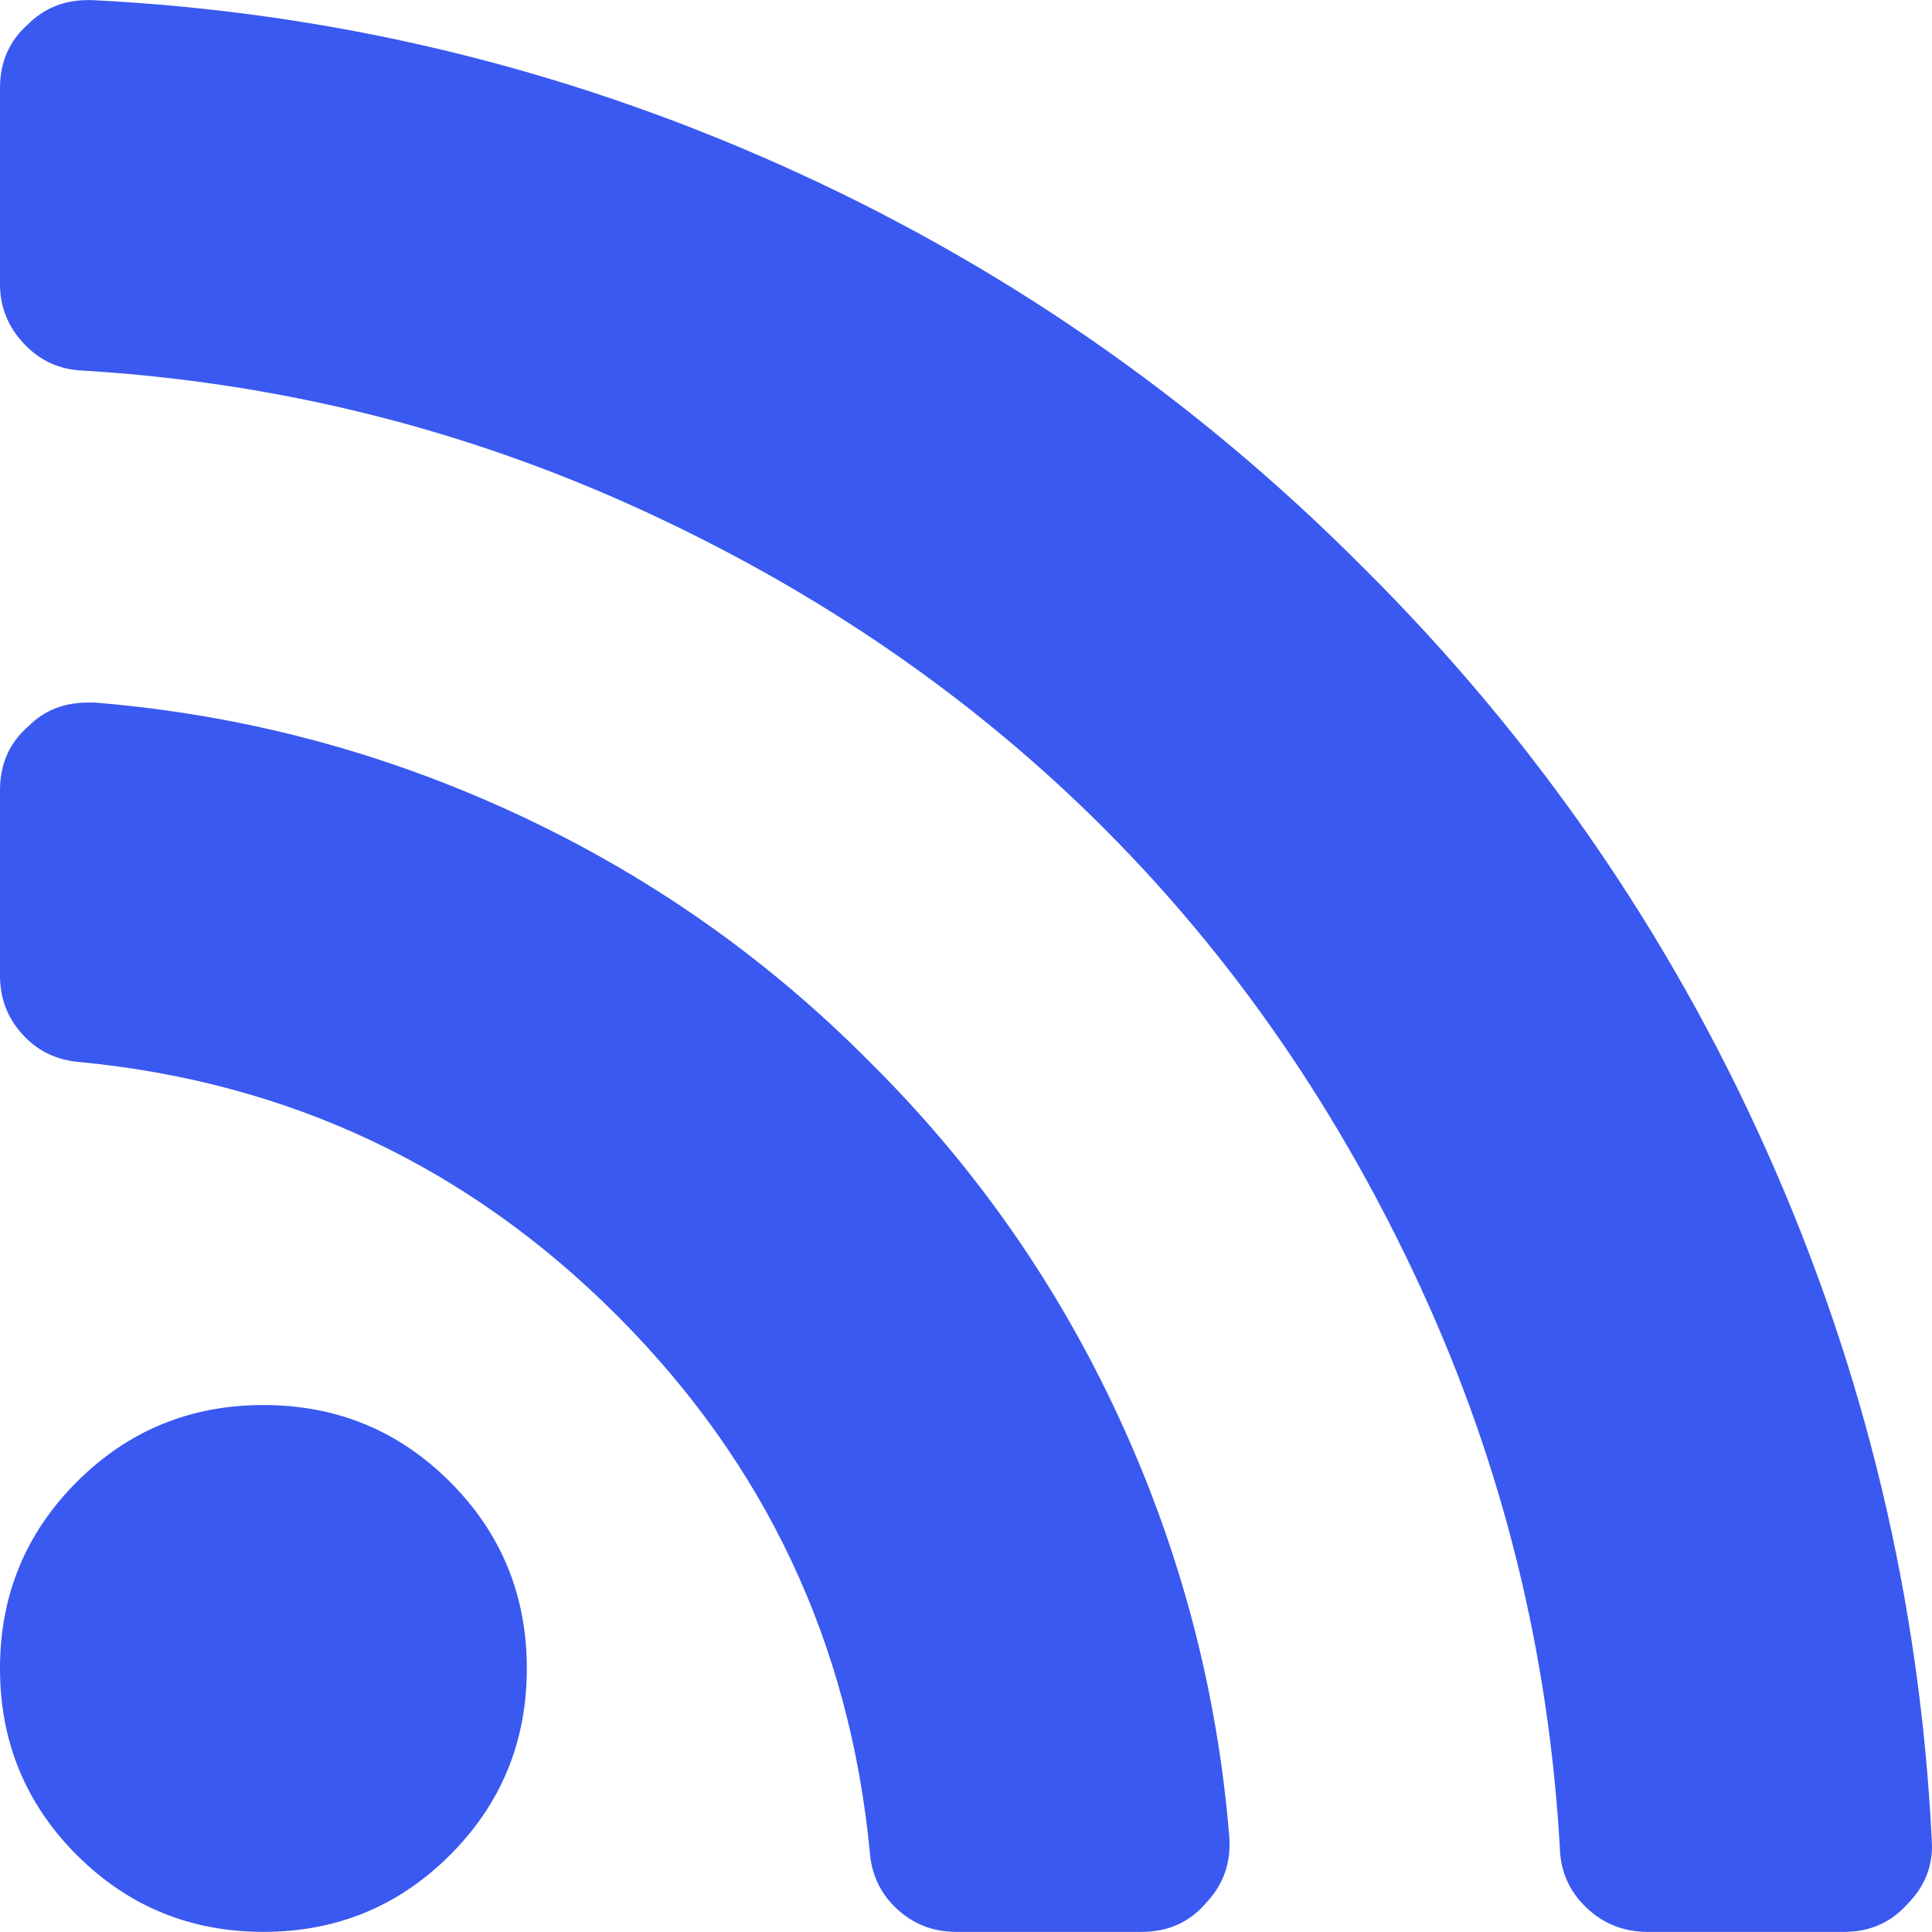
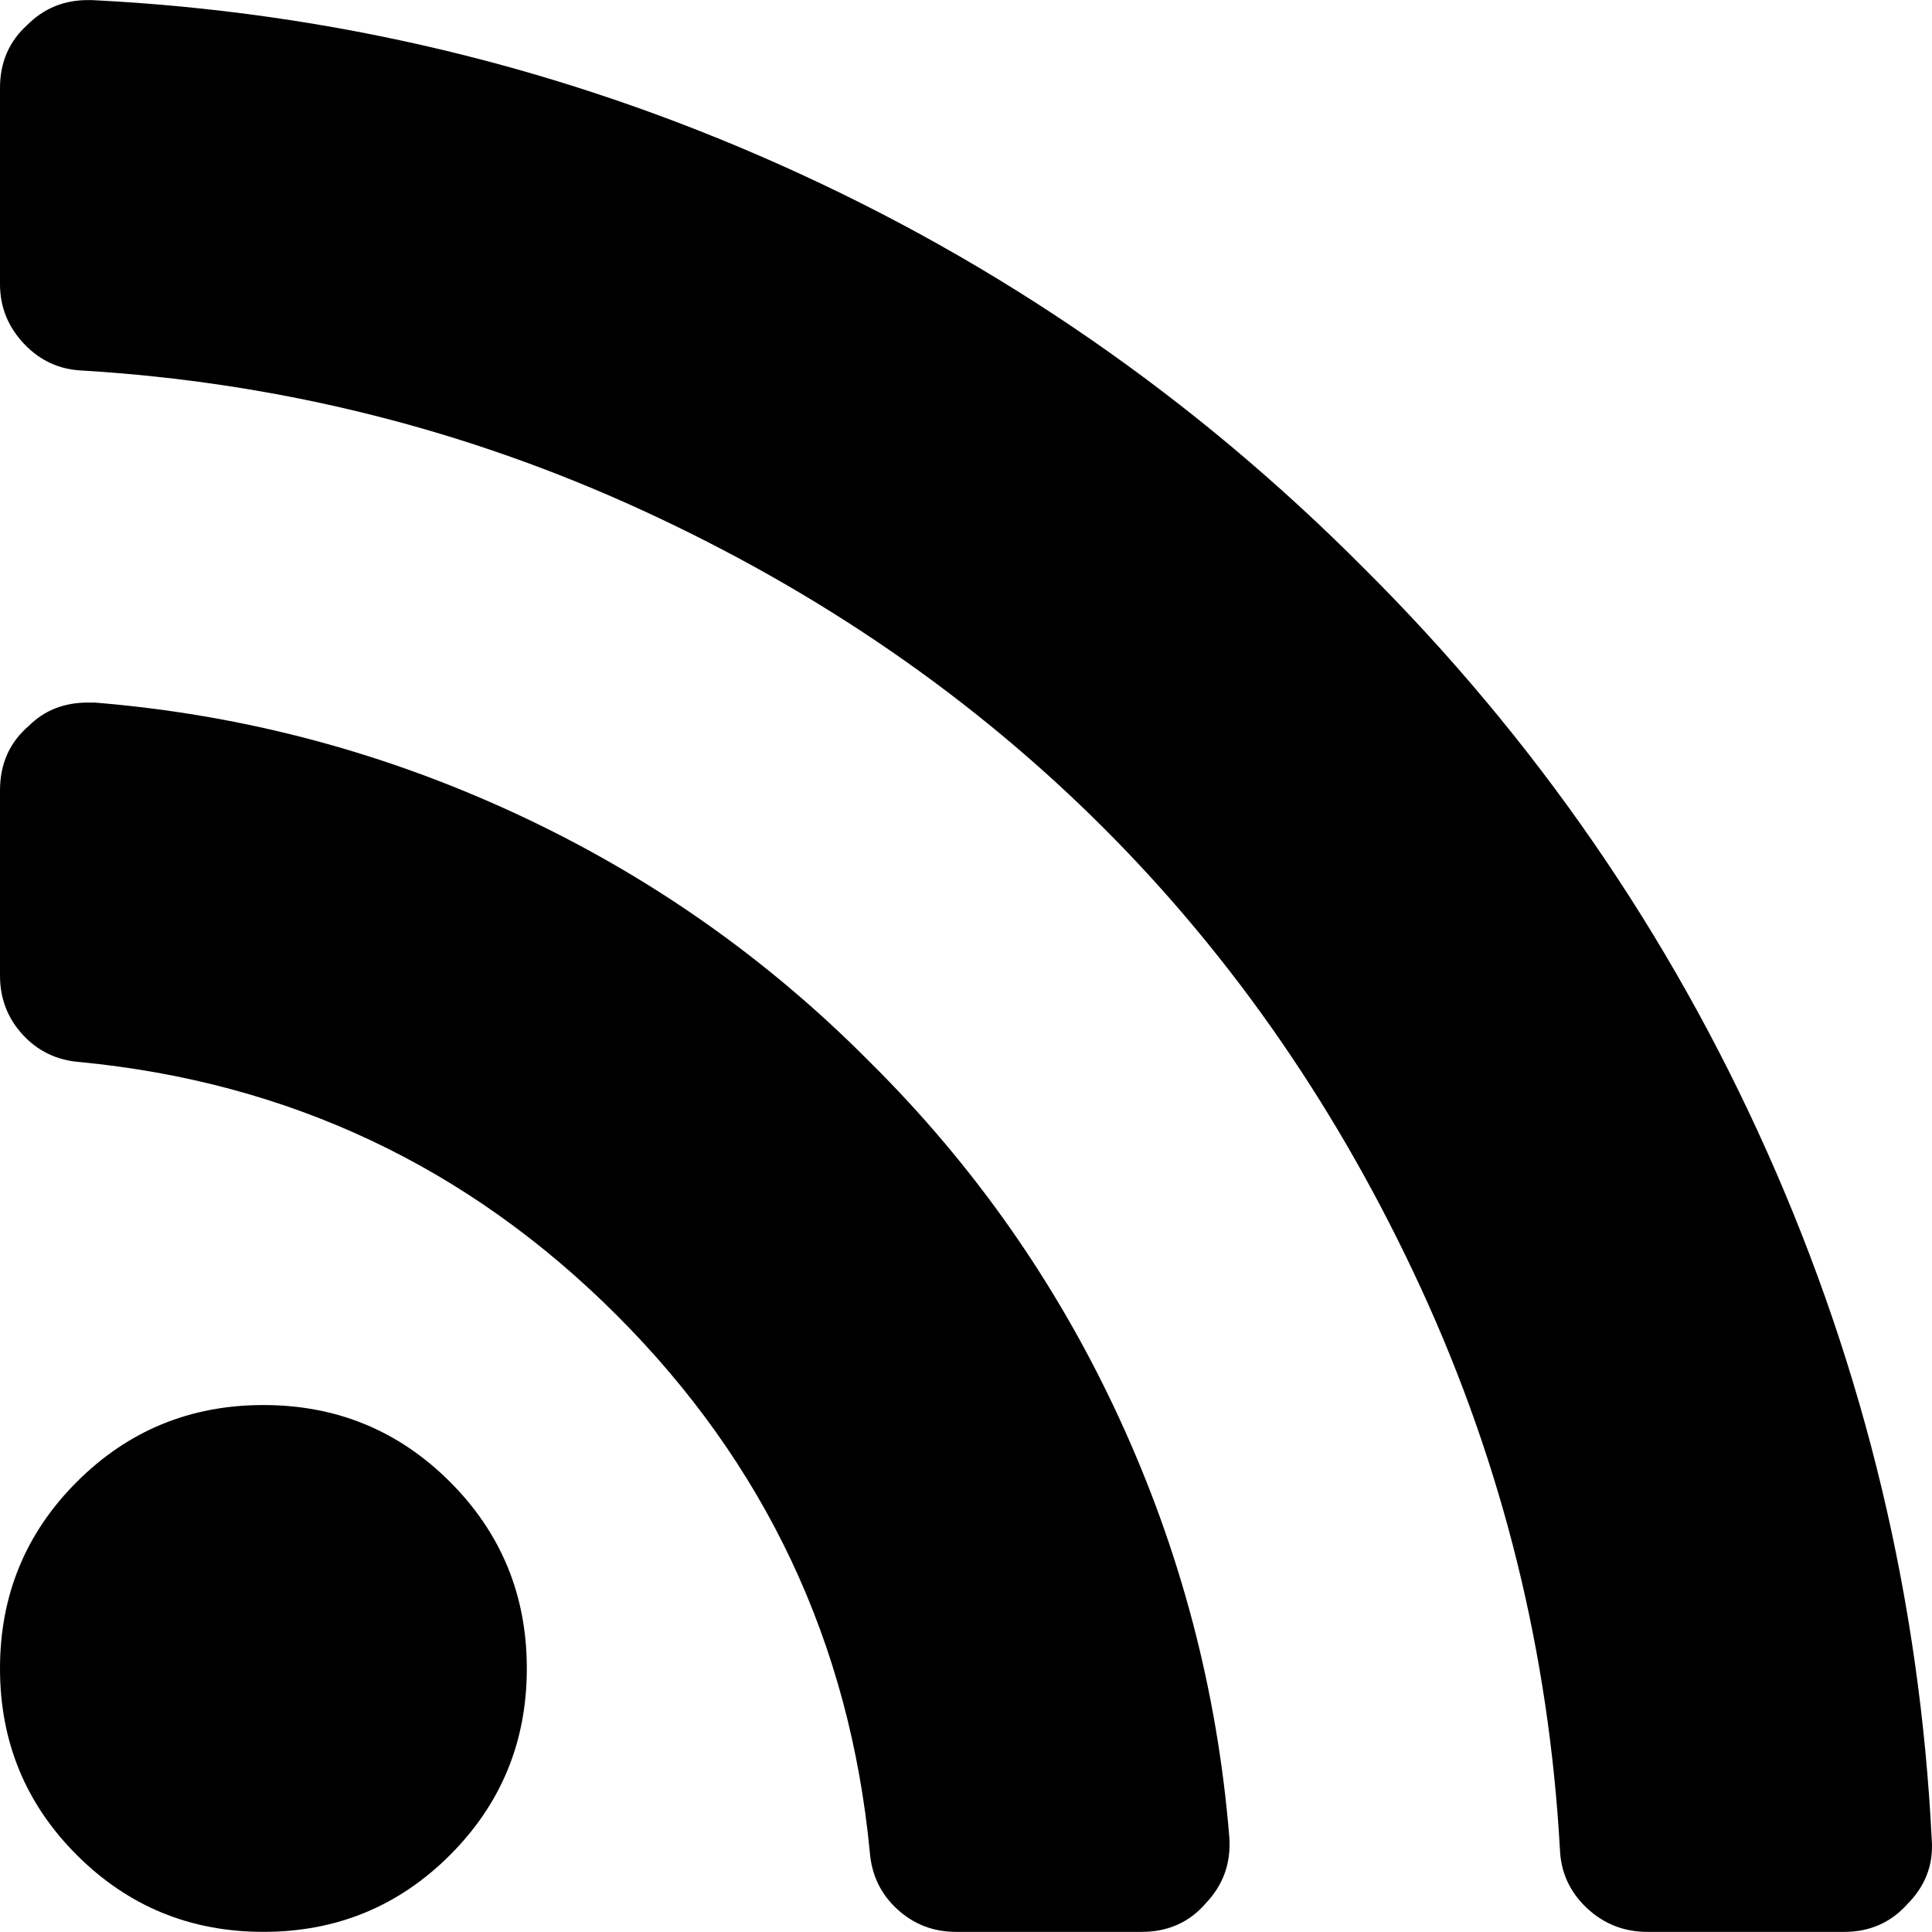
- <svg xmlns="http://www.w3.org/2000/svg" version="1.1" id="Capa_1" x="0px" y="0px" width="512px" height="512px" viewBox="0 0 402.041 402.04" style="enable-background:new 0 0 402.041 402.04;" xml:space="preserve">
+ <svg xmlns="http://www.w3.org/2000/svg" version="1.1" width="{{ .width }}" height="{{ .height }}" viewBox="0 0 402.041 402.04" style="enable-background:new 0 0 402.041 402.04;" xml:space="preserve">
  <g>
    <g>
-       <path d="M54.816,292.382c-15.229,0-28.169,5.331-38.831,15.988C5.33,319.026,0,331.969,0,347.197    c0,15.232,5.325,28.172,15.985,38.828c10.662,10.657,23.606,15.988,38.831,15.988c15.227,0,28.168-5.331,38.828-15.988    c10.656-10.656,15.986-23.596,15.986-38.828c0-15.229-5.33-28.171-15.986-38.827C82.987,297.713,70.046,292.382,54.816,292.382z" fill="#3a59f0" />
-       <path d="M181.01,221.002c-21.51-21.698-46.158-38.97-73.948-51.816c-27.79-12.85-56.914-20.511-87.366-22.985h-1.425    c-4.949,0-9.042,1.619-12.275,4.854C1.997,154.477,0,158.953,0,164.472v38.543c0,4.757,1.569,8.85,4.708,12.279    c3.14,3.429,7.089,5.332,11.848,5.708c43.586,4.189,80.845,21.752,111.773,52.678c30.93,30.926,48.49,68.187,52.677,111.771    c0.382,4.764,2.284,8.712,5.712,11.847c3.427,3.148,7.517,4.72,12.275,4.72h38.545c5.517,0,9.989-1.995,13.415-5.996    c3.621-3.812,5.236-8.381,4.863-13.709c-2.478-30.447-10.14-59.573-22.987-87.361C219.983,267.16,202.708,242.514,181.01,221.002z    " fill="#3a59f0" />
-       <path d="M367.728,239.701c-20.365-45.585-48.345-86.078-83.936-121.482c-35.405-35.594-75.896-63.572-121.485-83.939    C116.723,13.917,68.996,2.494,19.126,0.02h-0.855c-4.949,0-9.136,1.713-12.563,5.14C1.903,8.583,0,12.964,0,18.294v40.825    c0,4.76,1.667,8.897,4.996,12.419c3.33,3.523,7.373,5.376,12.132,5.57c40.924,2.478,79.799,12.188,116.63,29.127    c36.83,16.94,68.806,38.972,95.93,66.09c27.118,27.123,49.149,59.101,66.089,95.931c16.94,36.836,26.557,75.705,28.839,116.627    c0.195,4.764,2.046,8.809,5.564,12.139c3.524,3.329,7.762,4.999,12.71,4.999h40.823c5.331,0,9.701-1.902,13.134-5.715    c3.809-3.806,5.517-8.274,5.144-13.415C399.52,333.017,388.093,285.291,367.728,239.701z" fill="#3a59f0" />
+       <path d="M54.816,292.382c-15.229,0-28.169,5.331-38.831,15.988C5.33,319.026,0,331.969,0,347.197    c0,15.232,5.325,28.172,15.985,38.828c10.662,10.657,23.606,15.988,38.831,15.988c15.227,0,28.168-5.331,38.828-15.988    c10.656-10.656,15.986-23.596,15.986-38.828c0-15.229-5.33-28.171-15.986-38.827C82.987,297.713,70.046,292.382,54.816,292.382z" fill="{{ .fill }}" />
+       <path d="M181.01,221.002c-21.51-21.698-46.158-38.97-73.948-51.816c-27.79-12.85-56.914-20.511-87.366-22.985h-1.425    c-4.949,0-9.042,1.619-12.275,4.854C1.997,154.477,0,158.953,0,164.472v38.543c0,4.757,1.569,8.85,4.708,12.279    c3.14,3.429,7.089,5.332,11.848,5.708c43.586,4.189,80.845,21.752,111.773,52.678c30.93,30.926,48.49,68.187,52.677,111.771    c0.382,4.764,2.284,8.712,5.712,11.847c3.427,3.148,7.517,4.72,12.275,4.72h38.545c5.517,0,9.989-1.995,13.415-5.996    c3.621-3.812,5.236-8.381,4.863-13.709c-2.478-30.447-10.14-59.573-22.987-87.361C219.983,267.16,202.708,242.514,181.01,221.002z    " fill="{{ .fill }}" />
+       <path d="M367.728,239.701c-20.365-45.585-48.345-86.078-83.936-121.482c-35.405-35.594-75.896-63.572-121.485-83.939    C116.723,13.917,68.996,2.494,19.126,0.02h-0.855c-4.949,0-9.136,1.713-12.563,5.14C1.903,8.583,0,12.964,0,18.294v40.825    c0,4.76,1.667,8.897,4.996,12.419c3.33,3.523,7.373,5.376,12.132,5.57c40.924,2.478,79.799,12.188,116.63,29.127    c36.83,16.94,68.806,38.972,95.93,66.09c27.118,27.123,49.149,59.101,66.089,95.931c16.94,36.836,26.557,75.705,28.839,116.627    c0.195,4.764,2.046,8.809,5.564,12.139c3.524,3.329,7.762,4.999,12.71,4.999h40.823c5.331,0,9.701-1.902,13.134-5.715    c3.809-3.806,5.517-8.274,5.144-13.415C399.52,333.017,388.093,285.291,367.728,239.701z" fill="{{ .fill }}" />
    </g>
  </g>
</svg>
